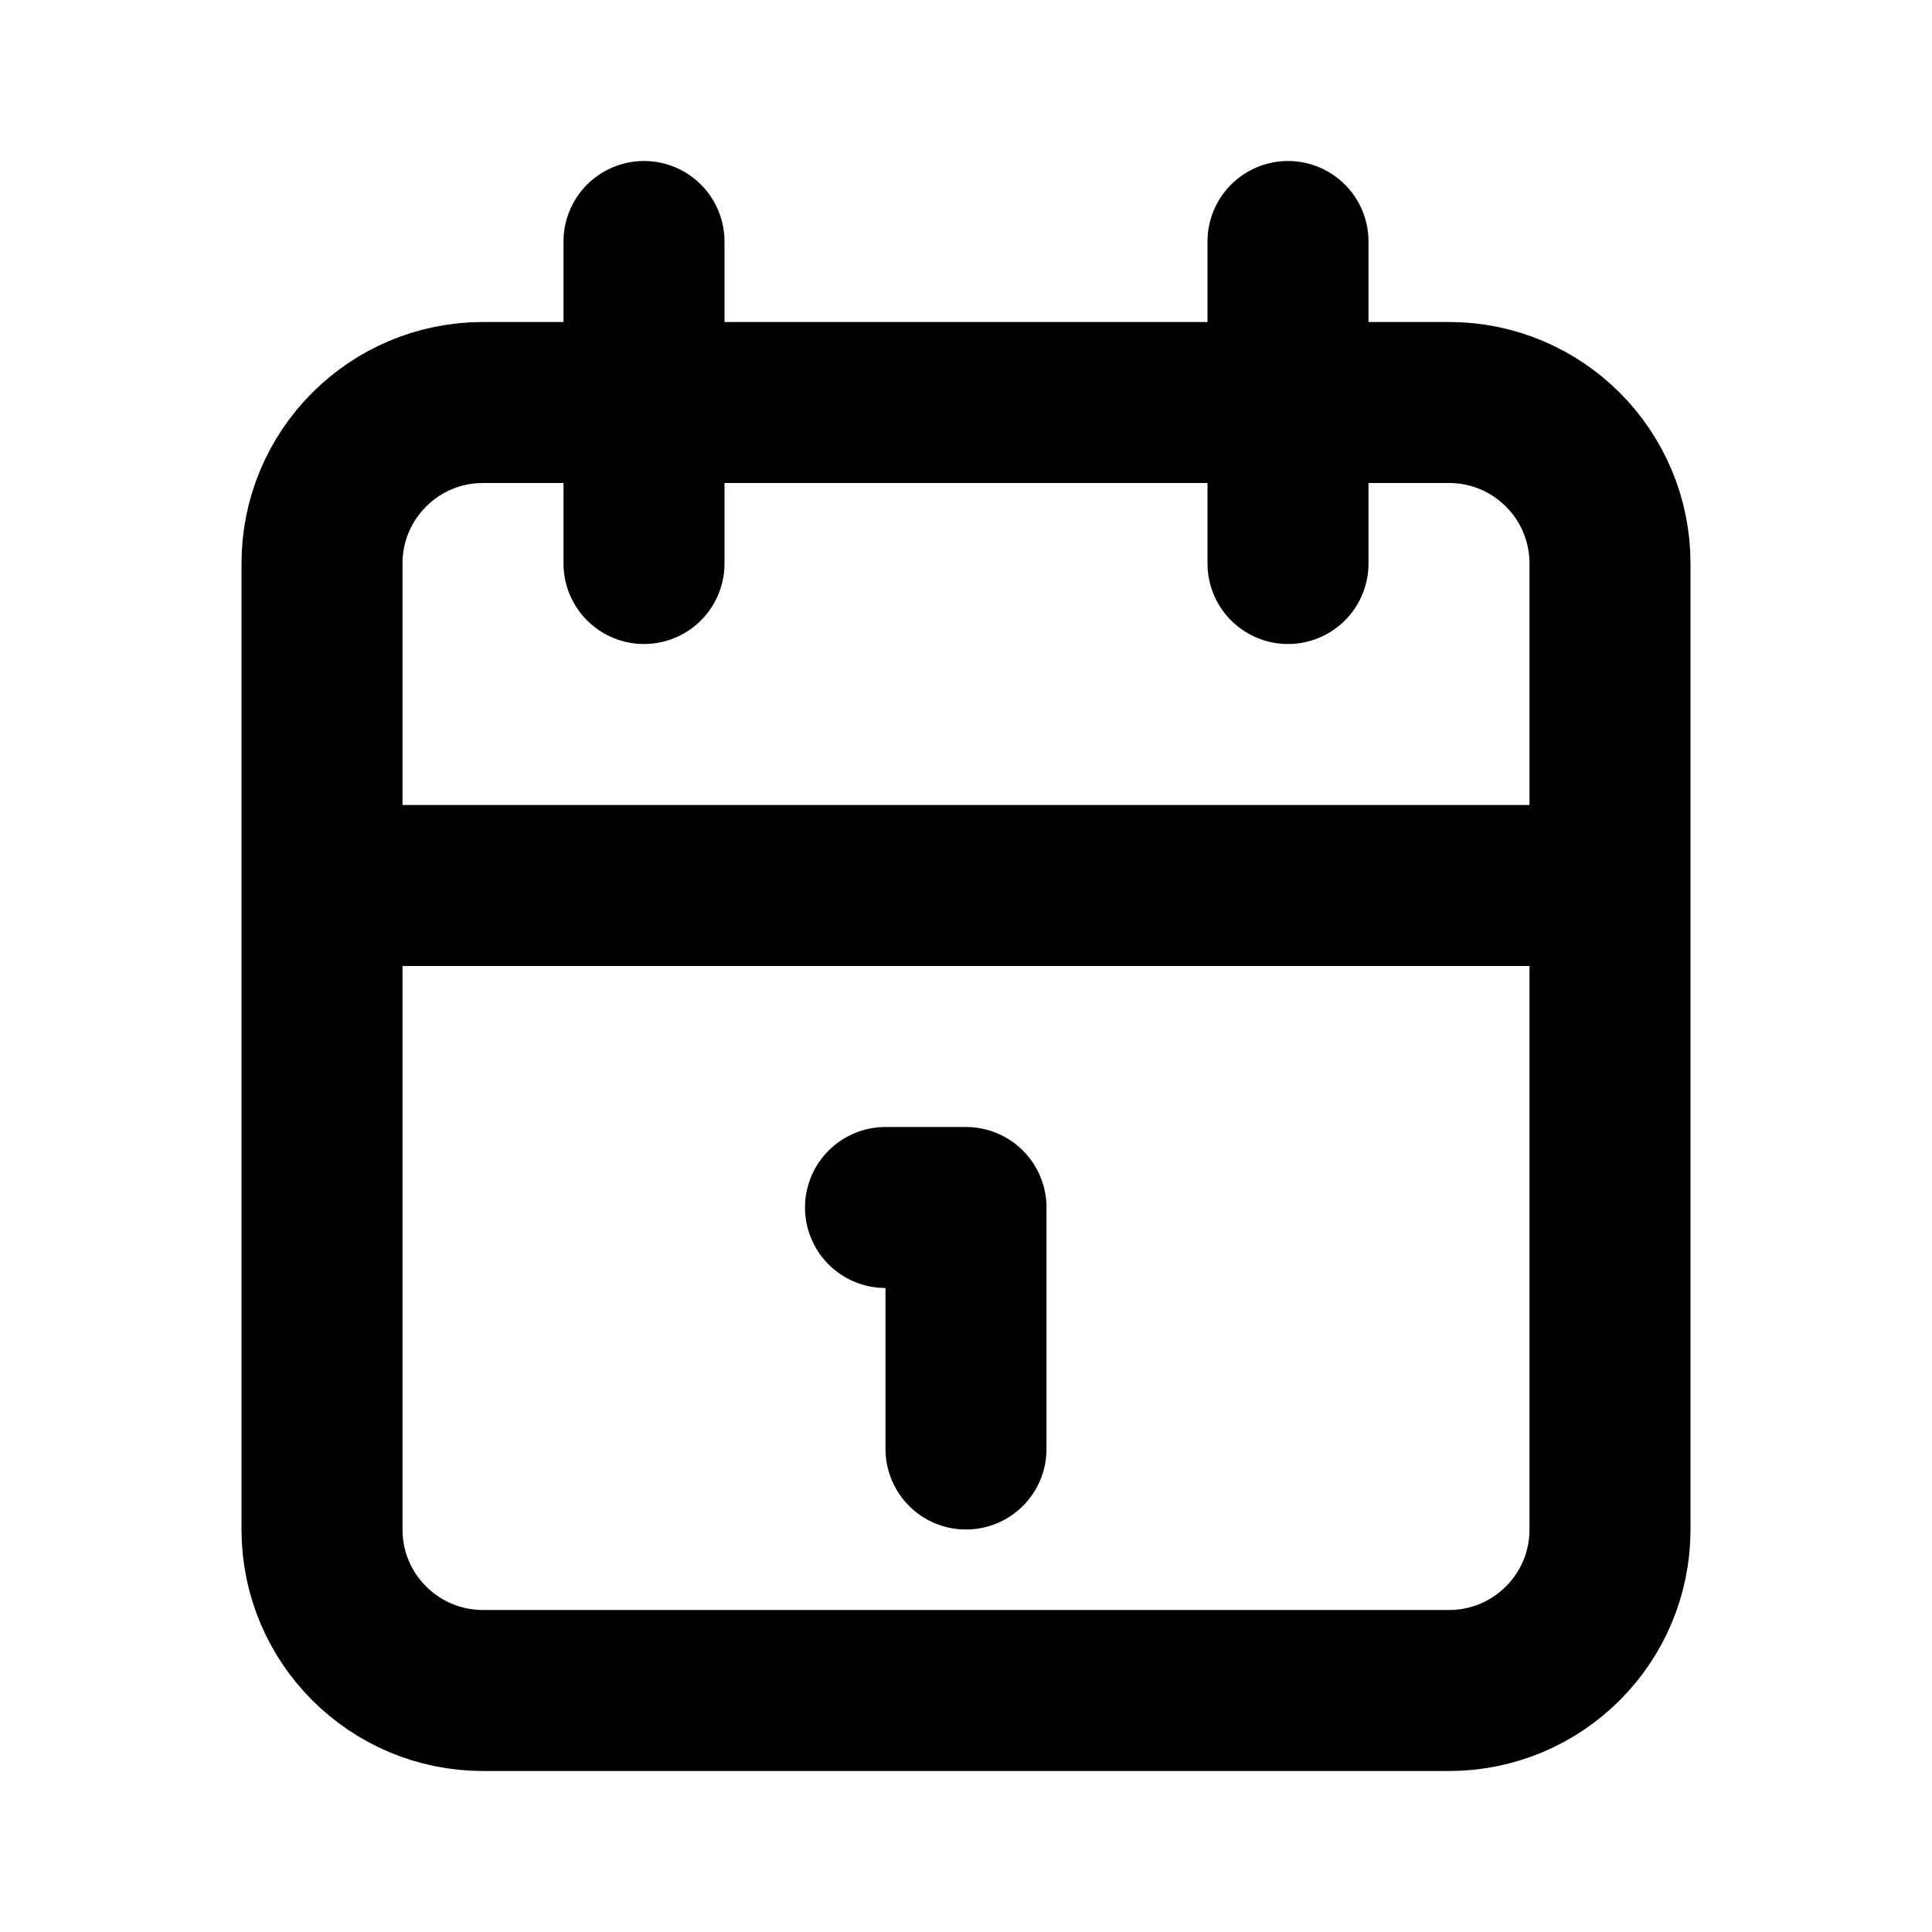
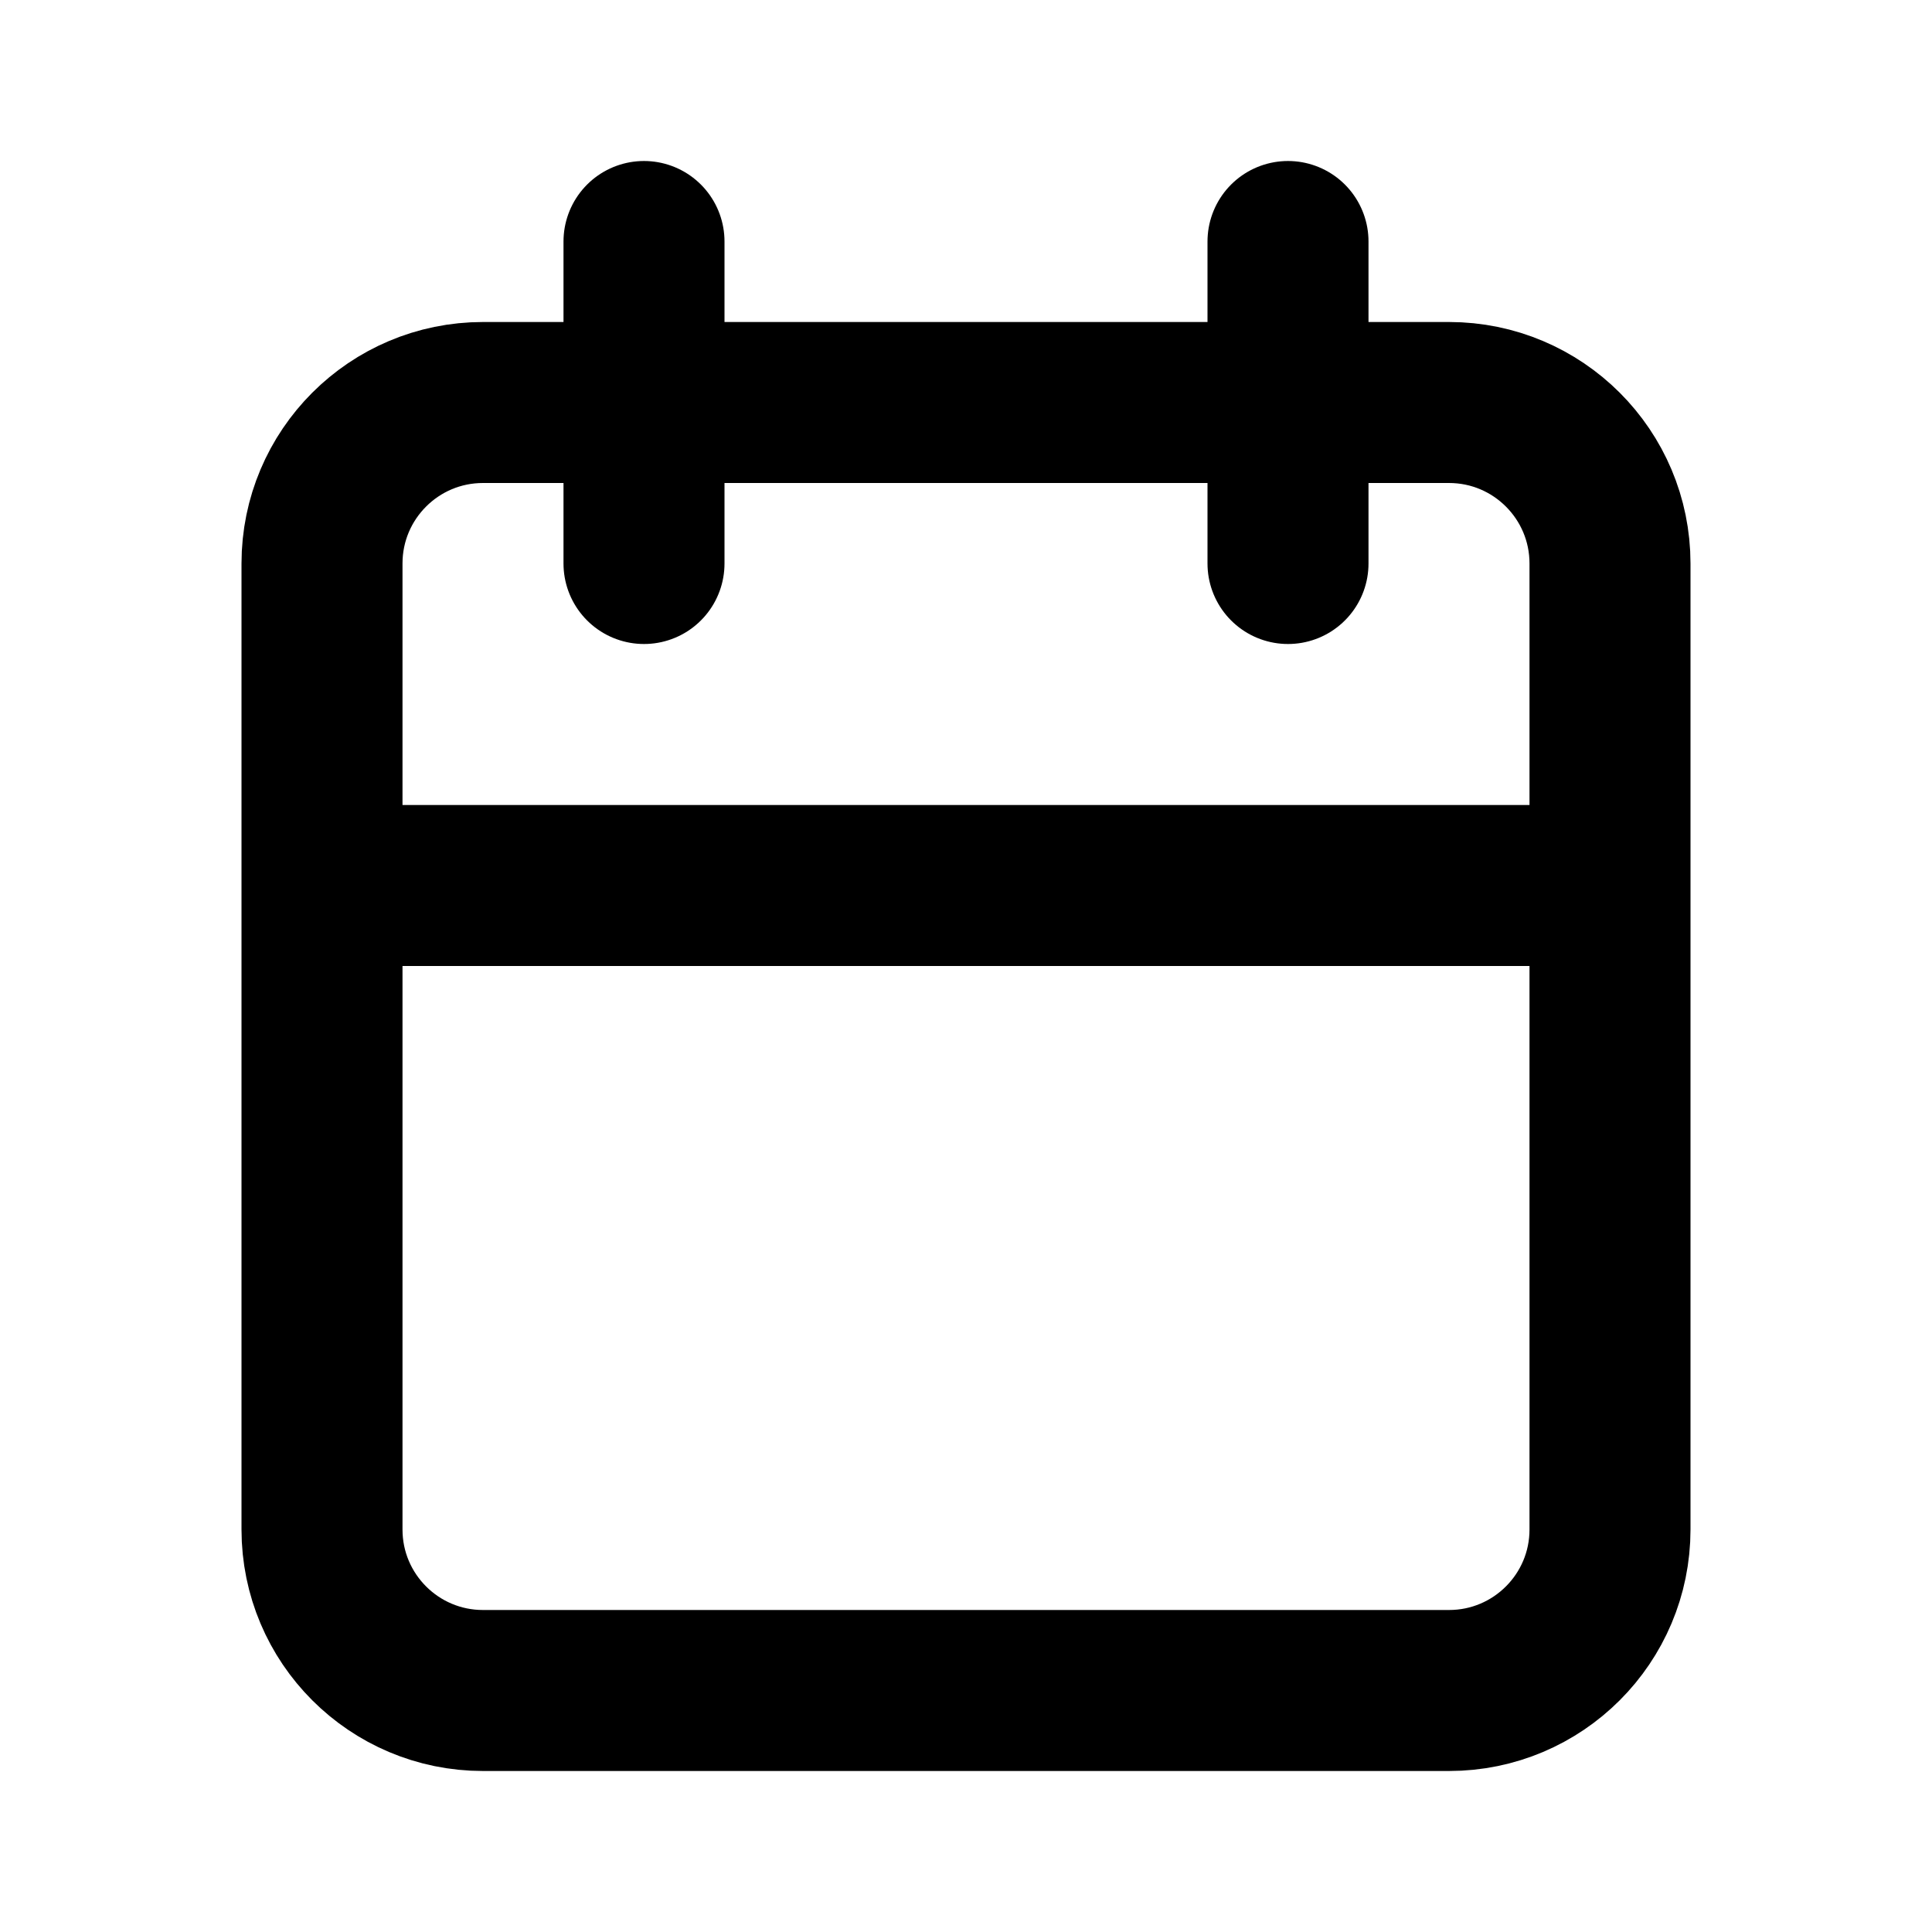
<svg xmlns="http://www.w3.org/2000/svg" fill="none" stroke="currentColor" stroke-linecap="round" stroke-linejoin="round" stroke-width="2" viewBox="0 0 24 24">
  <path stroke="none" d="M0 0h24v24H0z" />
-   <path d="M4 7a2 2 0 0 1 2-2h12a2 2 0 0 1 2 2v12a2 2 0 0 1-2 2H6a2 2 0 0 1-2-2zM16 3v4M8 3v4M4 11h16M11 15h1M12 15v3" />
+   <path d="M4 7a2 2 0 0 1 2-2h12a2 2 0 0 1 2 2v12a2 2 0 0 1-2 2H6a2 2 0 0 1-2-2zM16 3v4M8 3v4M4 11h16" />
</svg>
